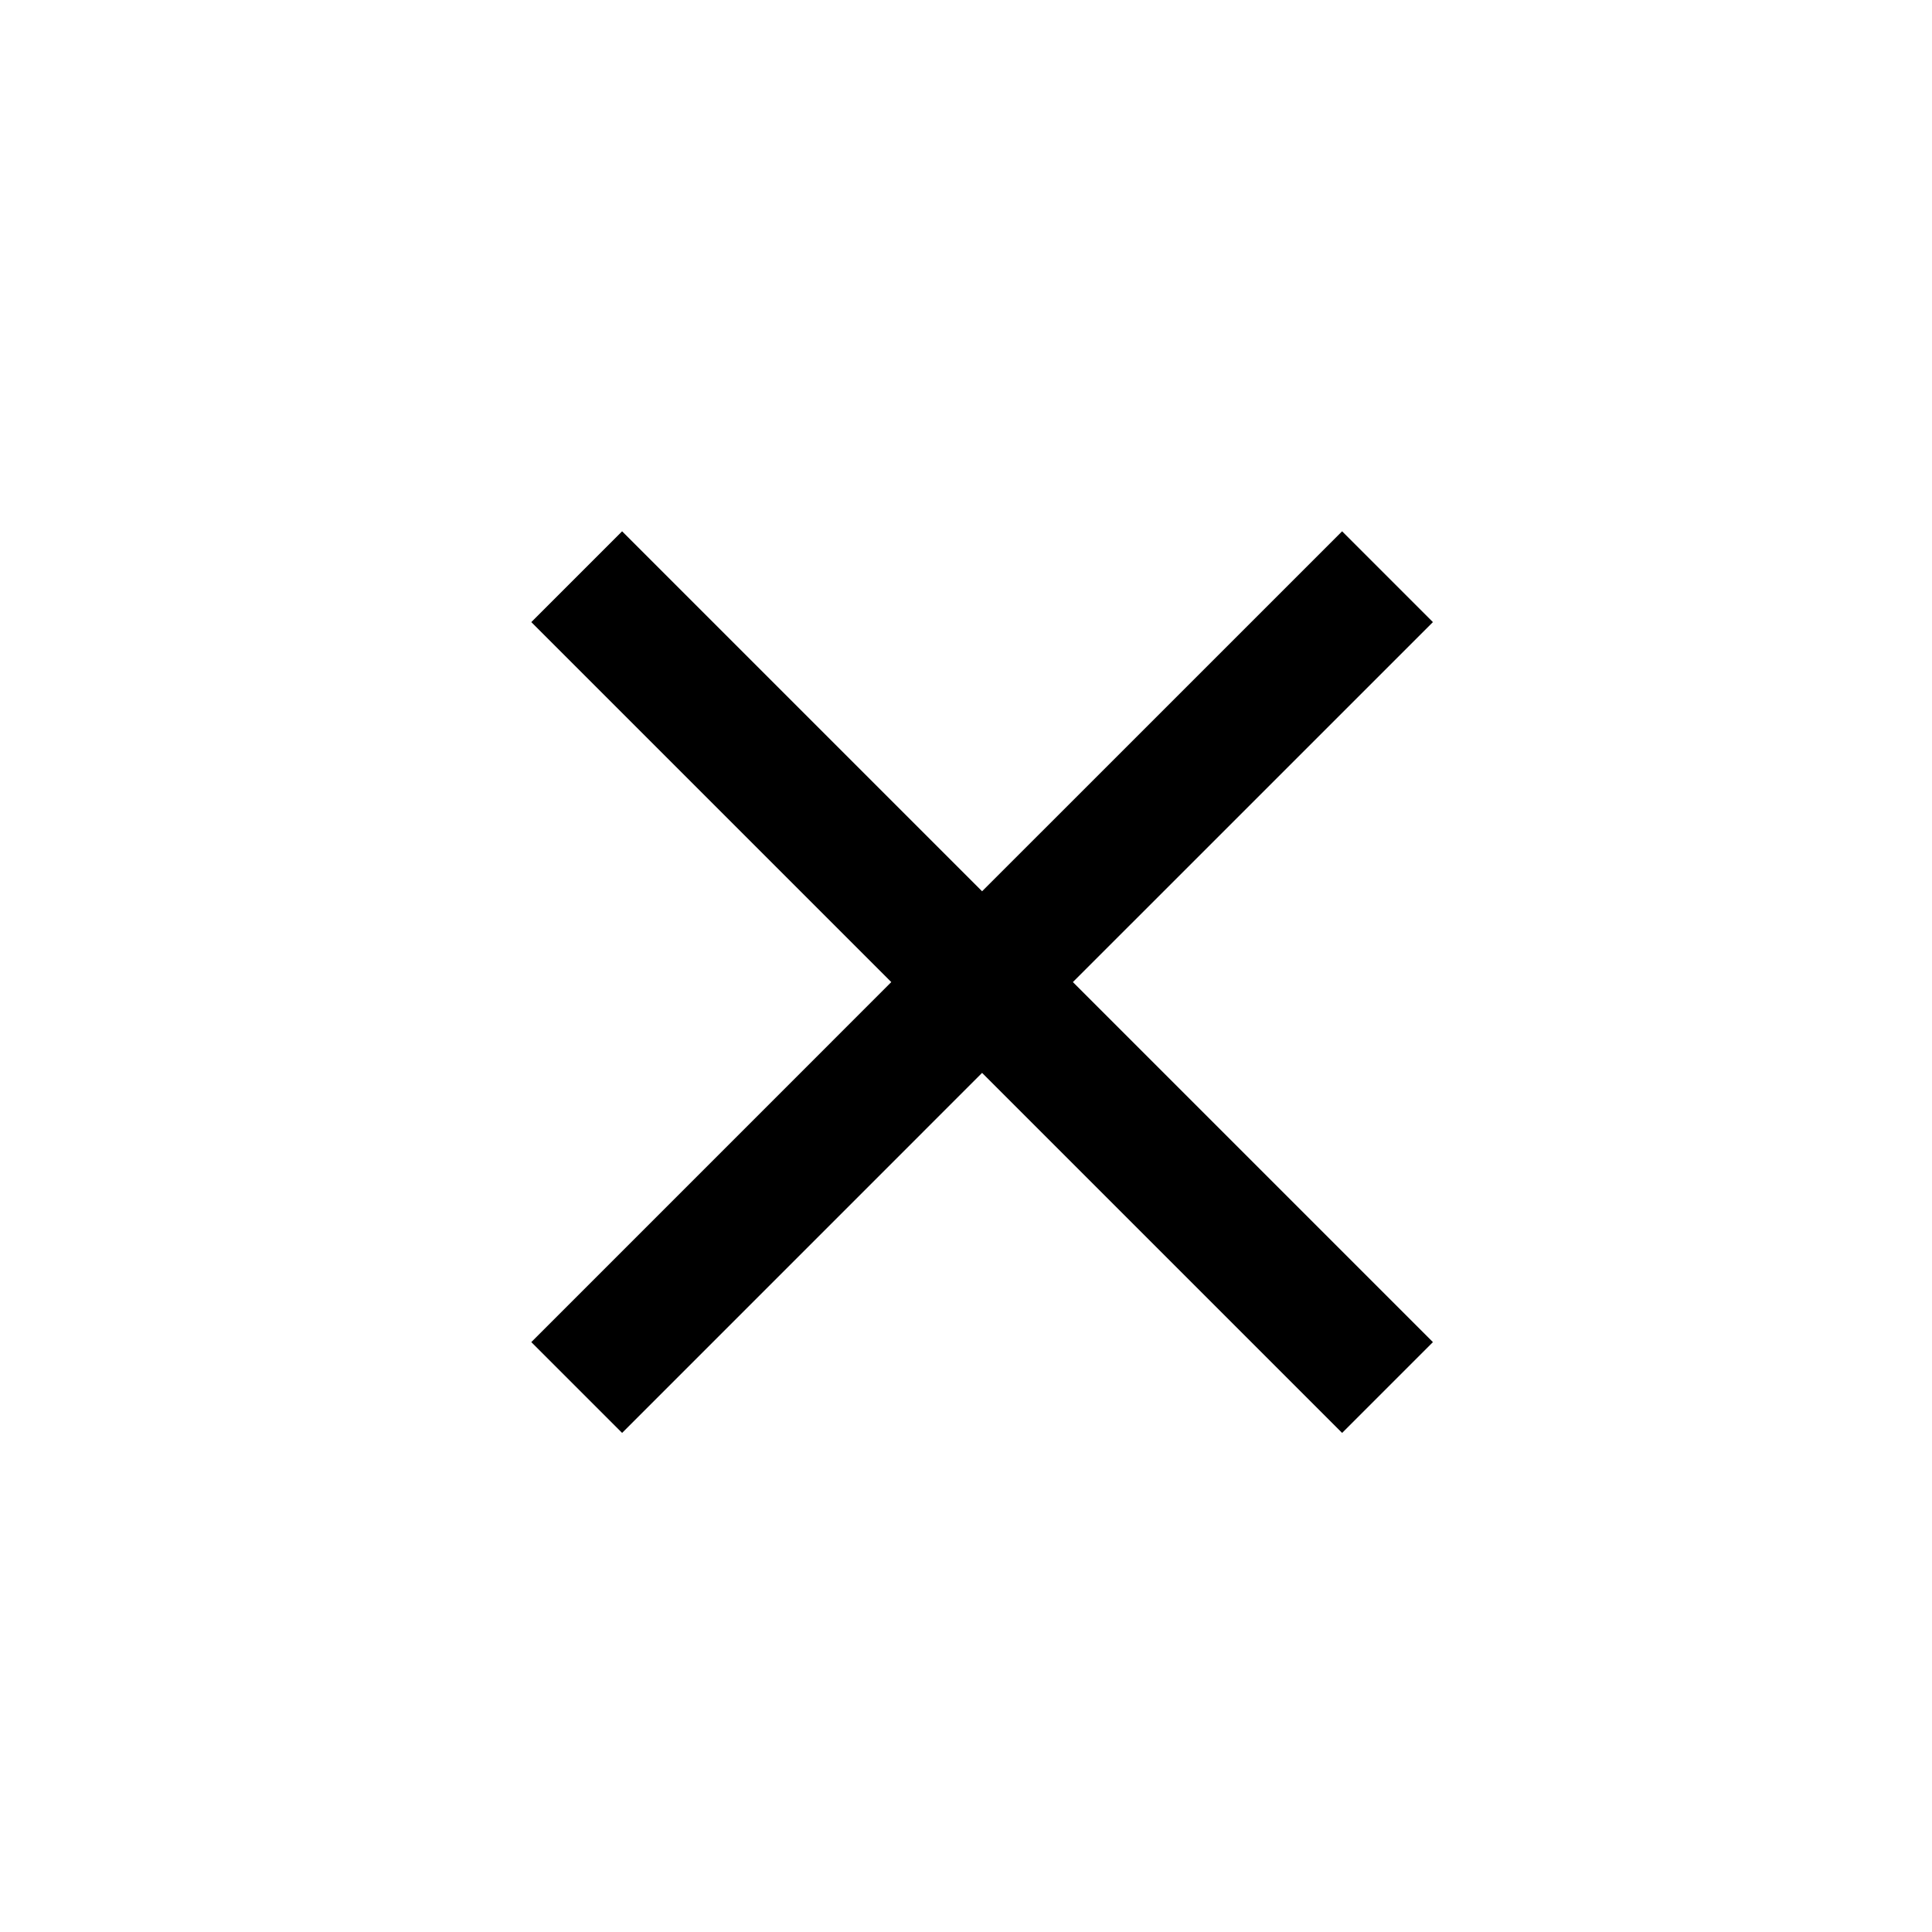
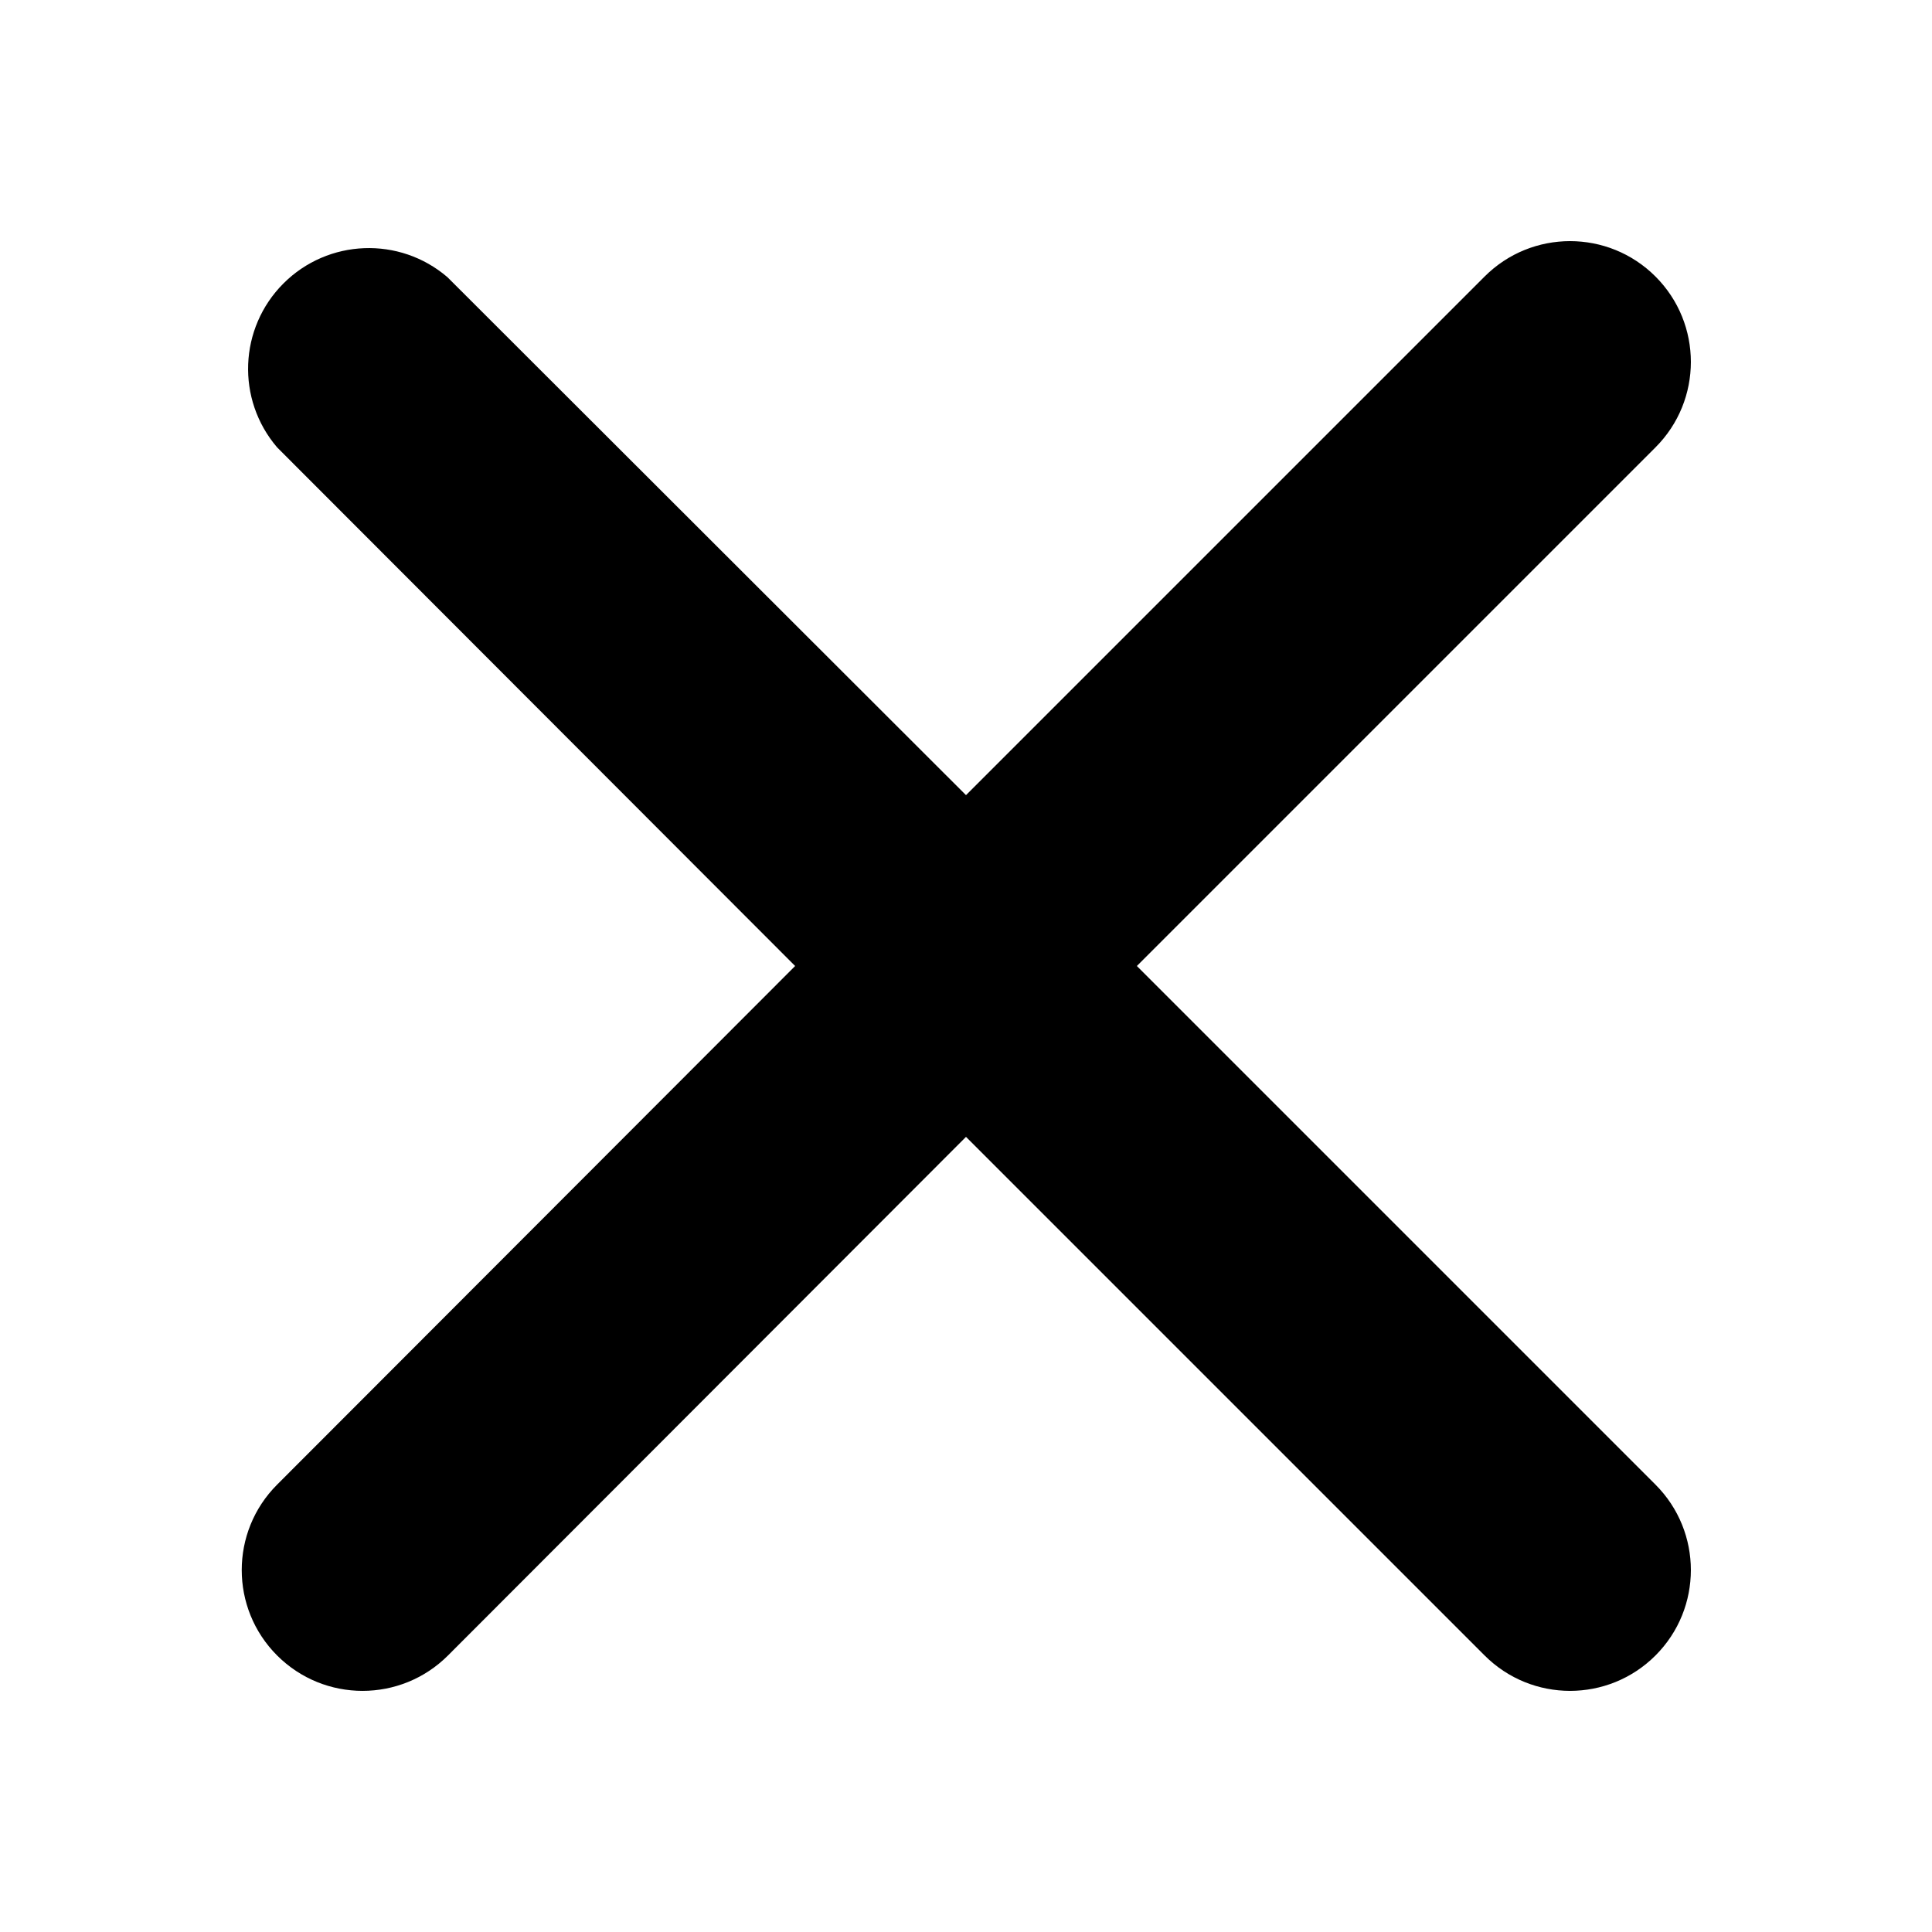
- <svg xmlns="http://www.w3.org/2000/svg" viewBox="0 0 40 40">
-   <path d="M29.667 12.88L27.787 11L20.333 18.453L12.88 11L11 12.88L18.453 20.333L11 27.787L12.88 29.667L20.333 22.213L27.787 29.667L29.667 27.787L22.213 20.333L29.667 12.88Z" />
+ <svg xmlns="http://www.w3.org/2000/svg" viewBox="0 0 32 32">
+   <path d="M18.83,16l8.59-8.59a2,2,0,0,0-2.83-2.83L16,13.17,7.41,4.59A2,2,0,0,0,4.59,7.41L13.17,16,4.59,24.59a2,2,0,1,0,2.83,2.83L16,18.83l8.59,8.59a2,2,0,0,0,2.83-2.83Z" />
</svg>
